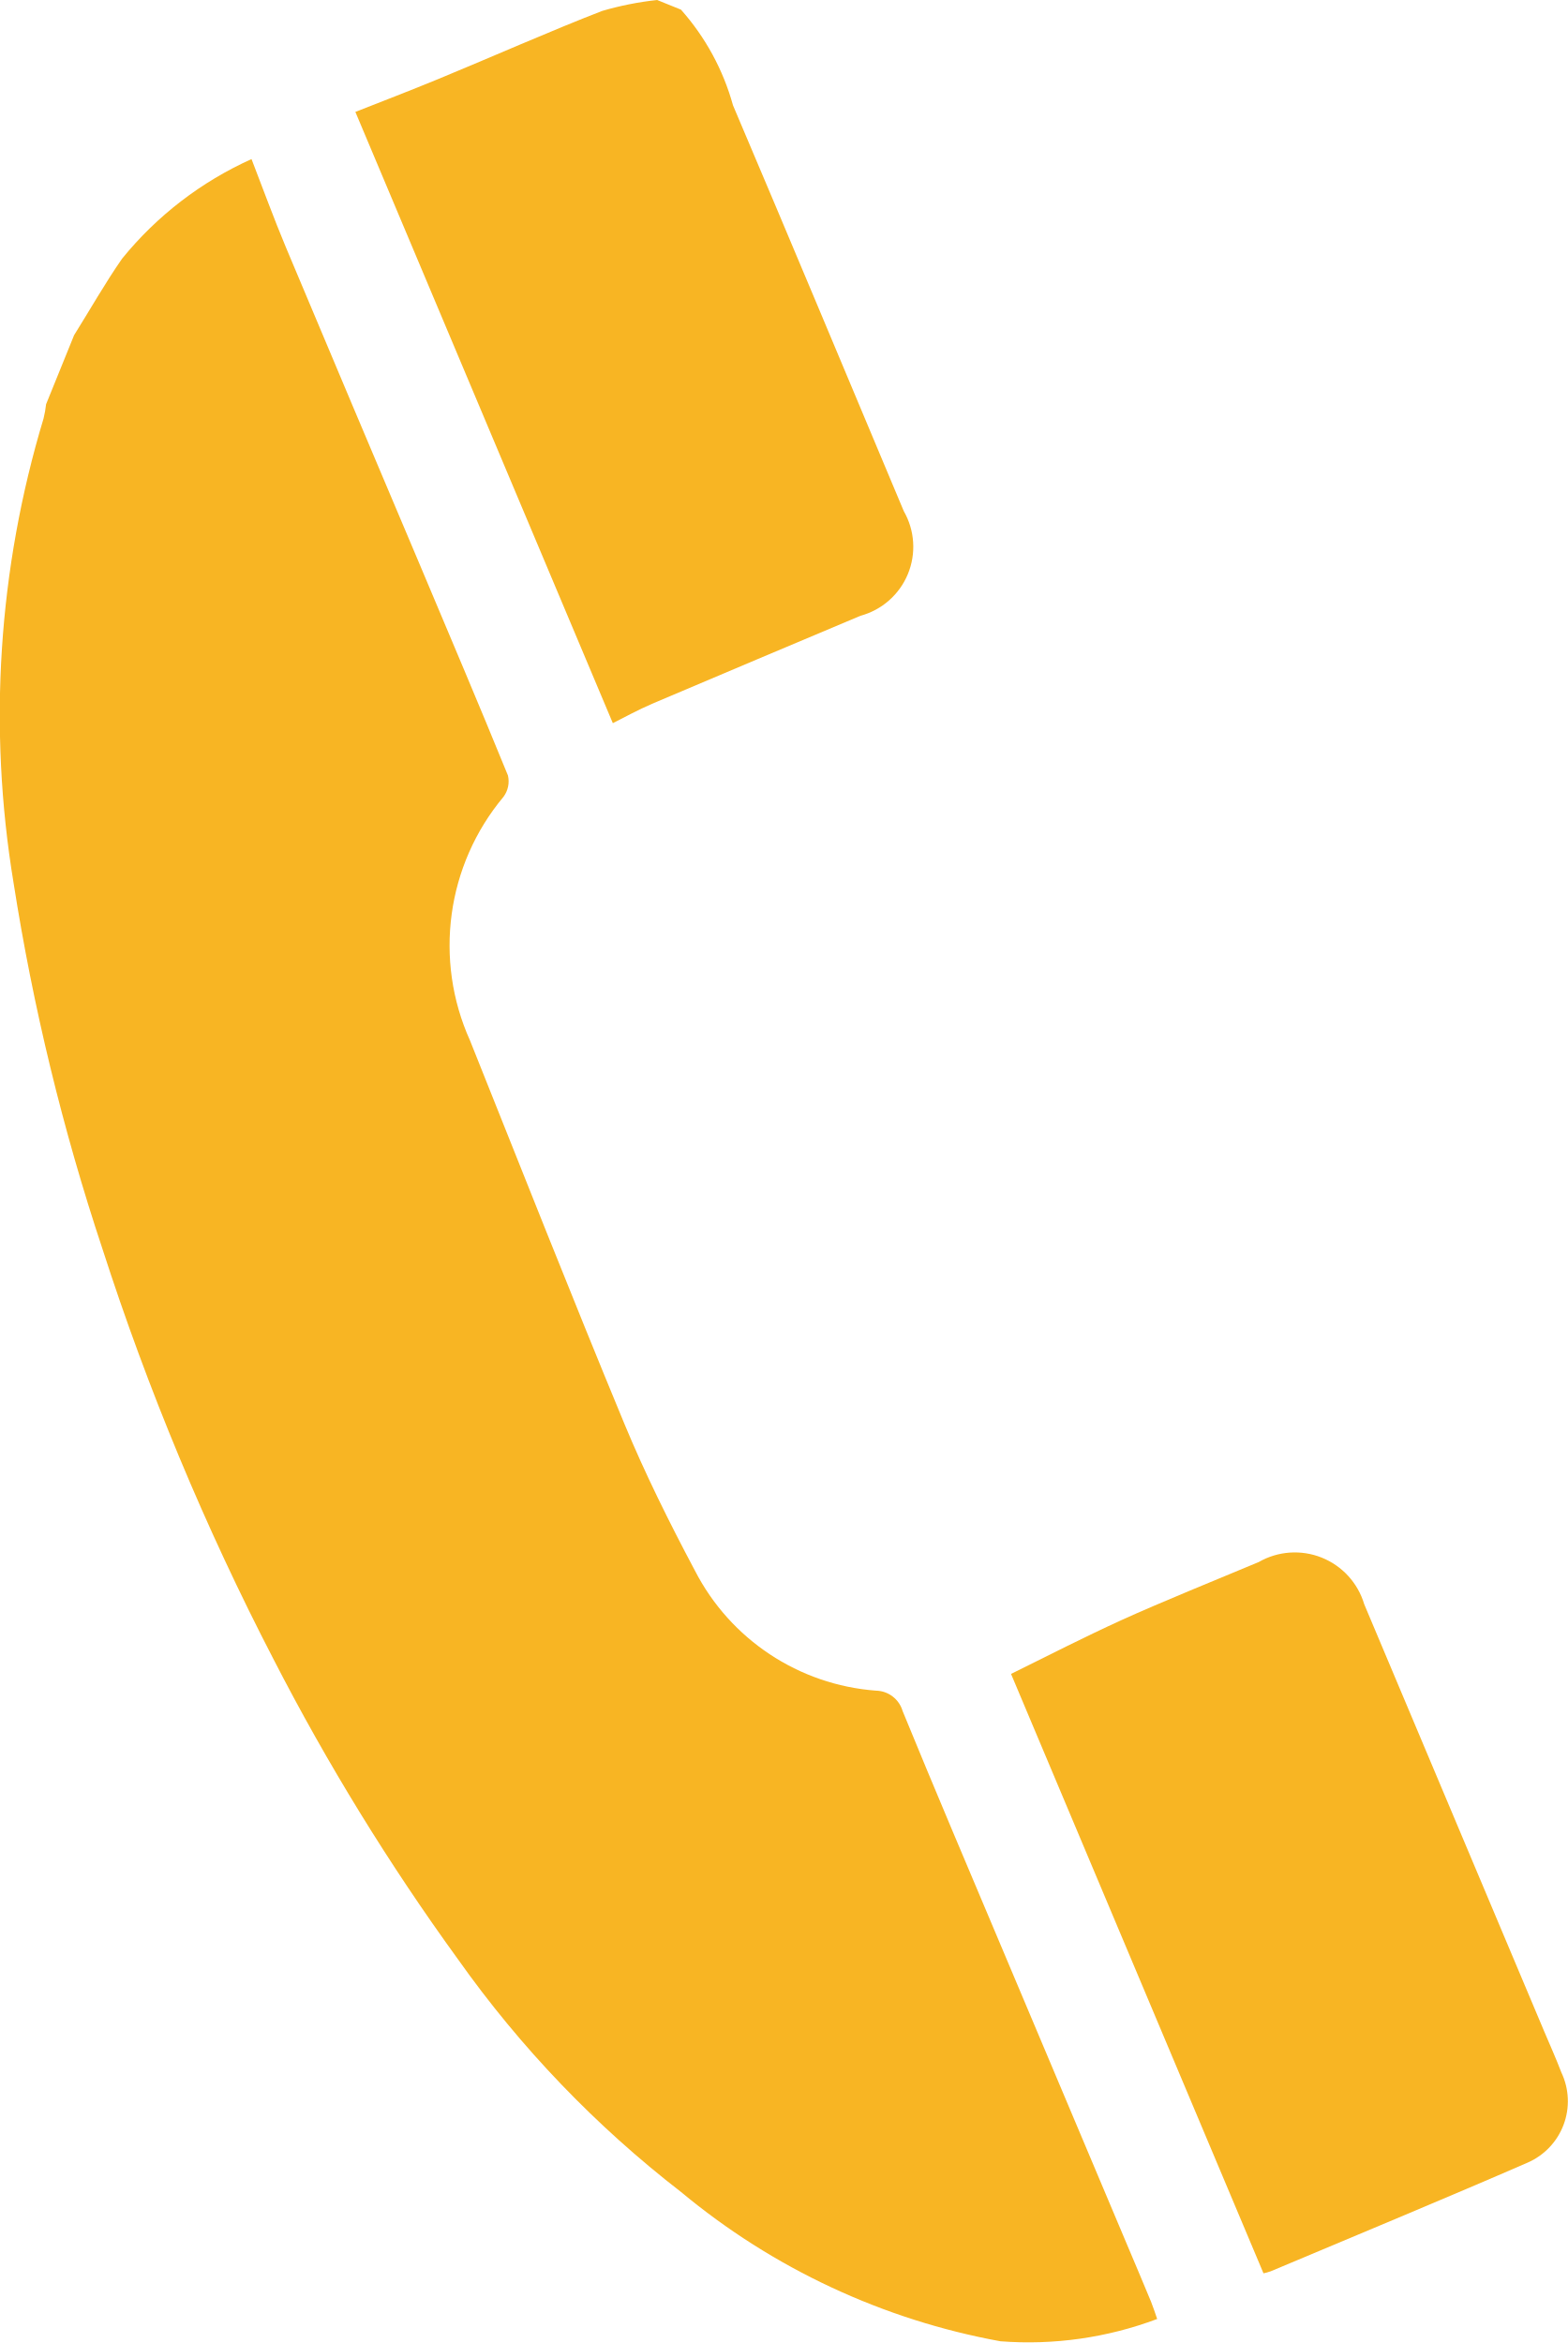
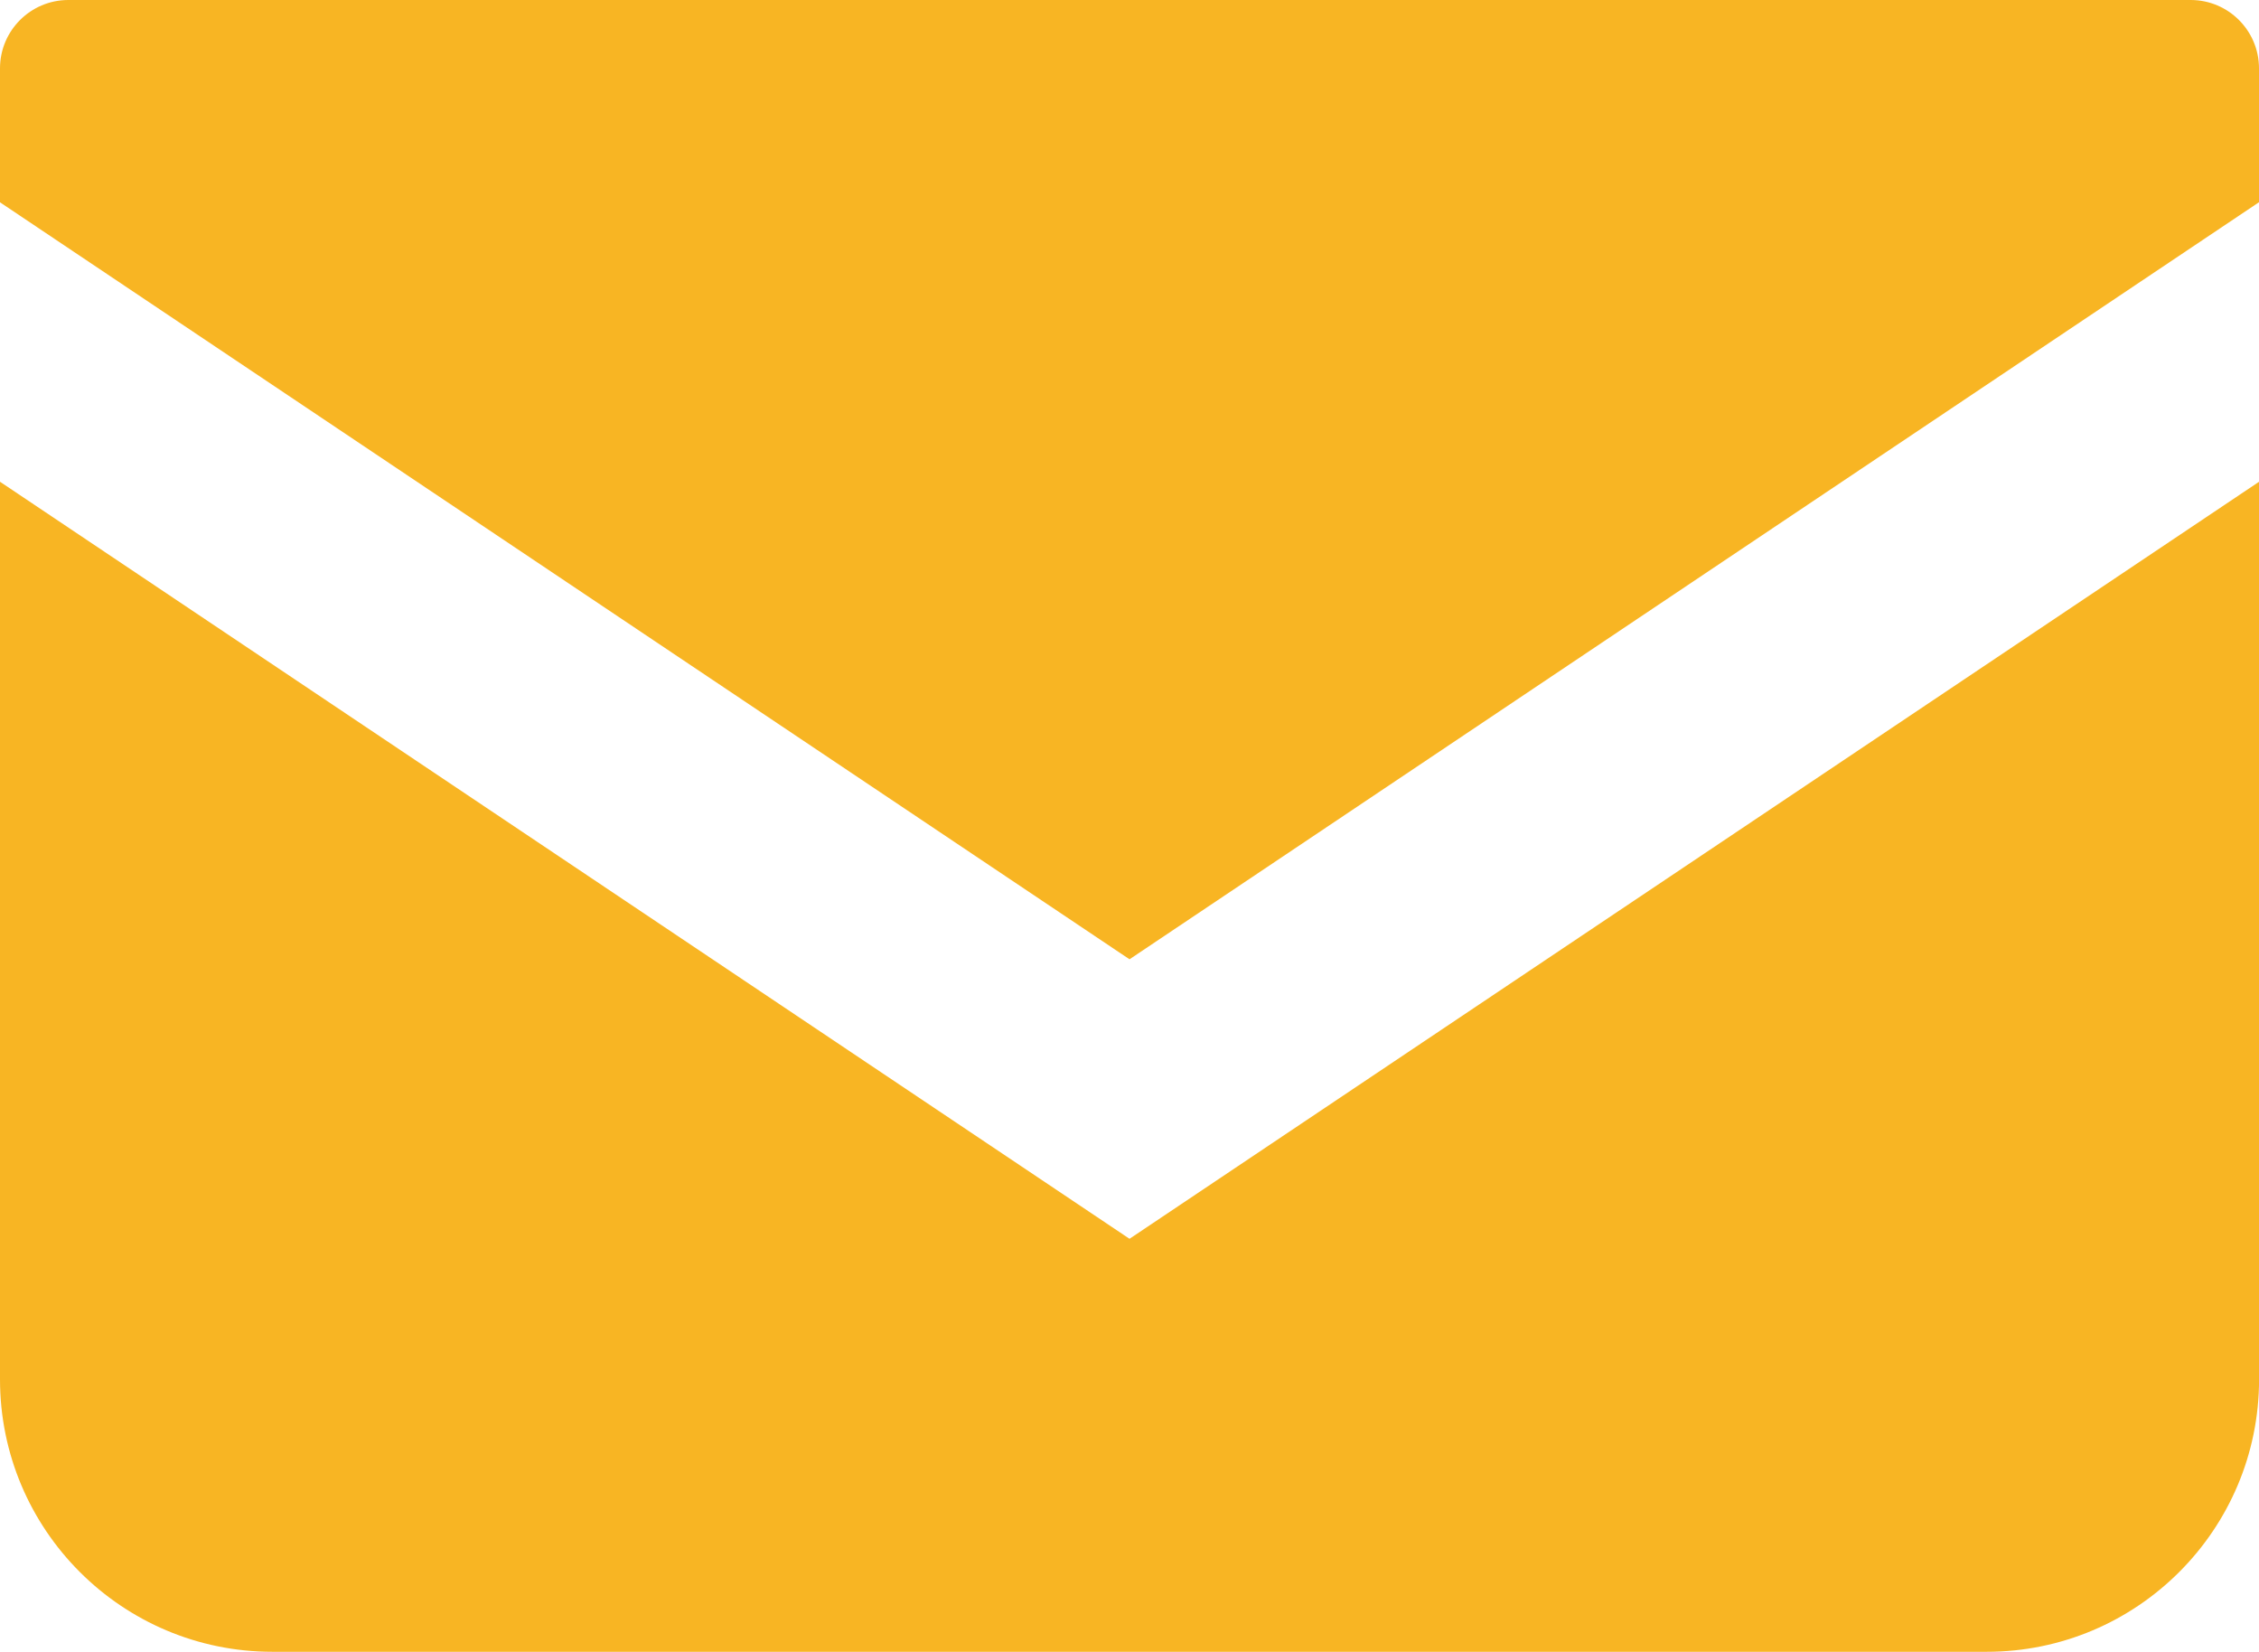
- <svg xmlns="http://www.w3.org/2000/svg" width="39.152" height="58.536" viewBox="0 0 39.152 58.536">
-   <defs>
-     <clipPath id="clip-path">
-       <rect id="矩形_1353" data-name="矩形 1353" width="39.152" height="58.536" fill="#f8b523" />
-     </clipPath>
-   </defs>
-   <g id="组_2730" data-name="组 2730" transform="translate(0 0)">
-     <g id="组_2714" data-name="组 2714" transform="translate(0 0)" clip-path="url(#clip-path)">
-       <path id="路径_5843" data-name="路径 5843" d="M6.283,25.76a8.825,8.825,0,0,0-3.232,2.486c-.43.618-.8,1.274-1.2,1.913l-.7,1.726a2.659,2.659,0,0,1-.062.352,25.664,25.664,0,0,0-.751,11.6,56.886,56.886,0,0,0,2.22,9.145A66.953,66.953,0,0,0,6.831,63.234a57.655,57.655,0,0,0,4.61,7.5,27.254,27.254,0,0,0,5.575,5.816,17.347,17.347,0,0,0,7.977,3.728,9.14,9.14,0,0,0,3.916-.557c-.056-.161-.1-.3-.154-.433-.2-.486-.407-.97-.611-1.454L25.05,70.5c-.838-1.988-1.684-3.972-2.5-5.966a.708.708,0,0,0-.667-.511,5.551,5.551,0,0,1-4.523-3c-.638-1.2-1.246-2.423-1.766-3.678-1.315-3.175-2.575-6.372-3.851-9.562a5.786,5.786,0,0,1,.834-6.089.647.647,0,0,0,.113-.534c-.723-1.772-1.472-3.533-2.216-5.3Q8.8,31.908,7.14,27.958c-.3-.718-.567-1.45-.857-2.2" transform="translate(0 -21.785)" fill="#f8b523" />
-       <path id="路径_5844" data-name="路径 5844" d="M64.948,17.584c1.526-.651,3.679-1.554,5.209-2.2a1.786,1.786,0,0,0,1.082-2.613c-1.42-3.381-2.833-6.765-4.267-10.14a6.006,6.006,0,0,0-1.3-2.39L65.077,0a7.9,7.9,0,0,0-1.37.272c-1.169.448-2.934,1.224-4.092,1.7-.707.292-1.421.565-2.077.824L63.97,18.067c.3-.151.633-.335.978-.482" transform="translate(-48.66)" fill="#f8b523" />
-       <path id="路径_5845" data-name="路径 5845" d="M170.17,269.435c1.936-.815,4.5-1.879,6.425-2.718a1.673,1.673,0,0,0,.847-2.253c-.135-.352-.29-.7-.437-1.045q-2.243-5.328-4.489-10.655a1.809,1.809,0,0,0-2.635-1.053c-.932.39-2.495,1.025-3.414,1.444-.941.428-1.861.9-2.774,1.351L170,269.481a1.171,1.171,0,0,0,.169-.047" transform="translate(-138.435 -212.686)" fill="#f8b523" />
-     </g>
+ <svg xmlns="http://www.w3.org/2000/svg" width="62.773" height="45.896" viewBox="0 0 62.773 45.896">
+   <g id="メールの無料アイコン" transform="translate(0 -68.828)">
+     <path id="パス_1637" data-name="パス 1637" d="M60.881,68.828H1.893A1.9,1.9,0,0,0,0,70.723v3.726L31.387,95.481,62.773,74.447V70.723A1.9,1.9,0,0,0,60.881,68.828Z" transform="translate(0 0)" fill="#f8b523" />
+     <path id="パス_1638" data-name="パス 1638" d="M0,178v24.936a7.571,7.571,0,0,0,7.575,7.573H55.2a7.571,7.571,0,0,0,7.575-7.573V178L31.387,199.034Z" transform="translate(0 -95.787)" fill="#f8b523" />
  </g>
</svg>
